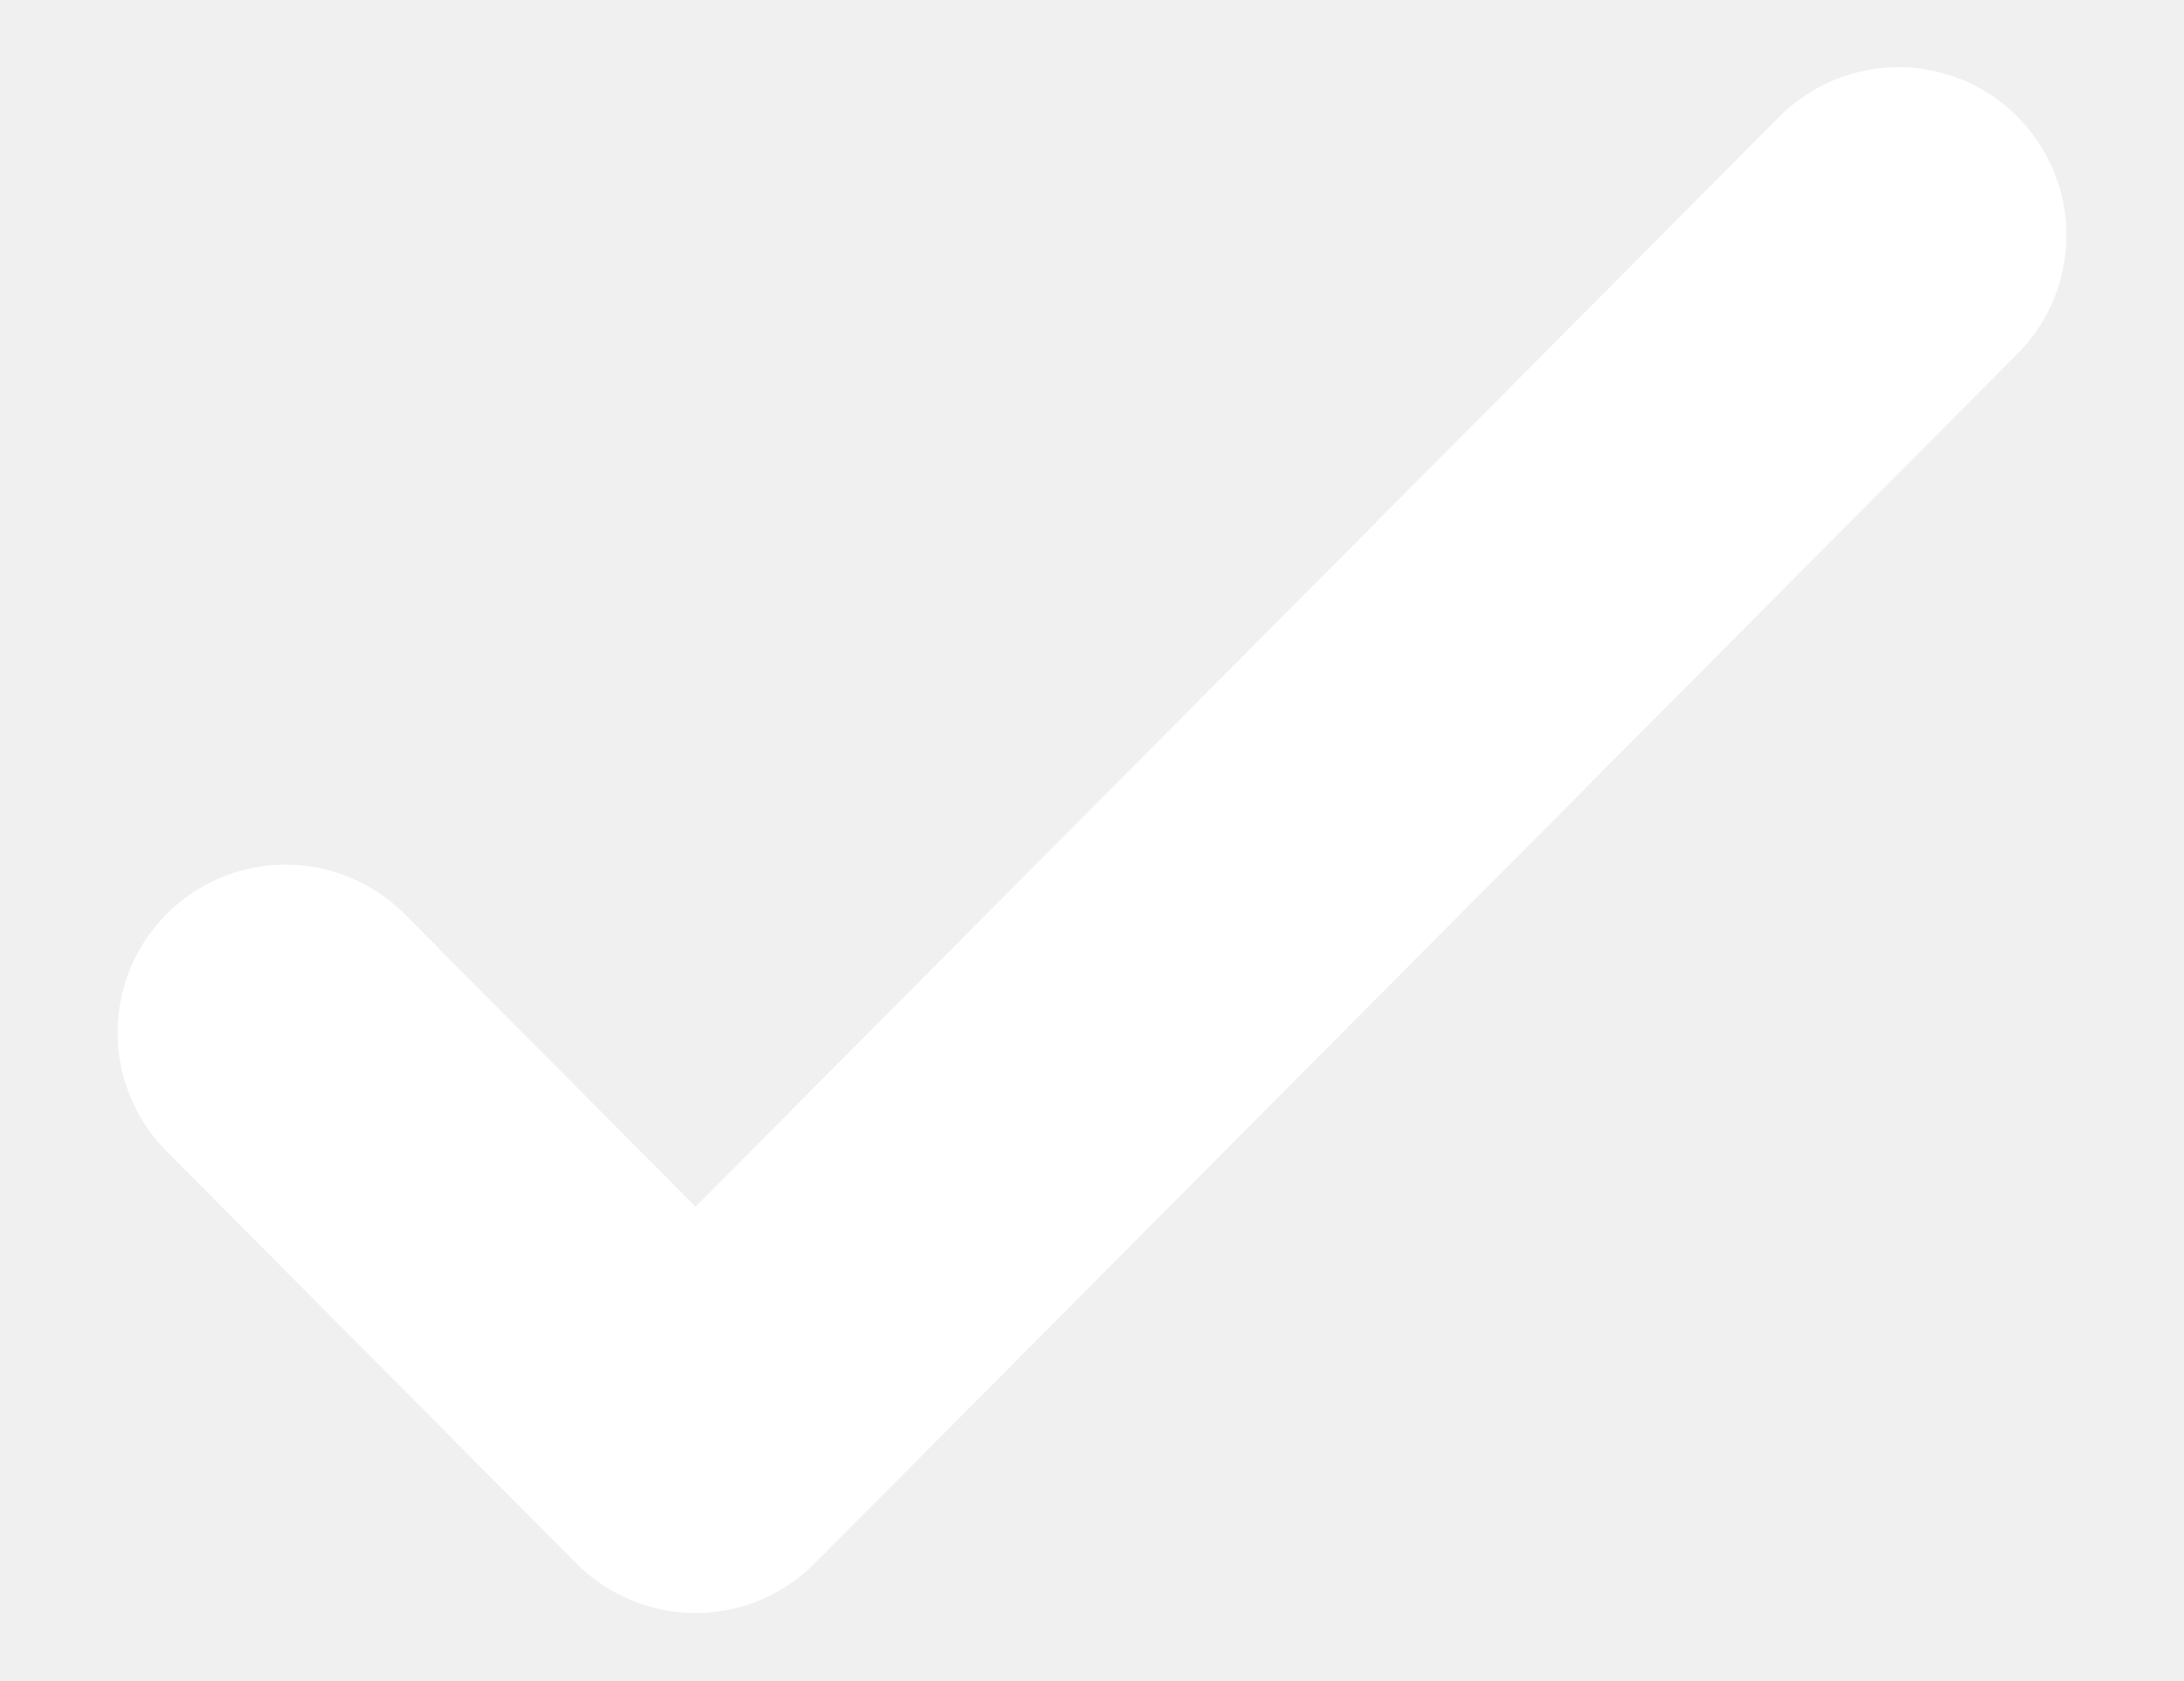
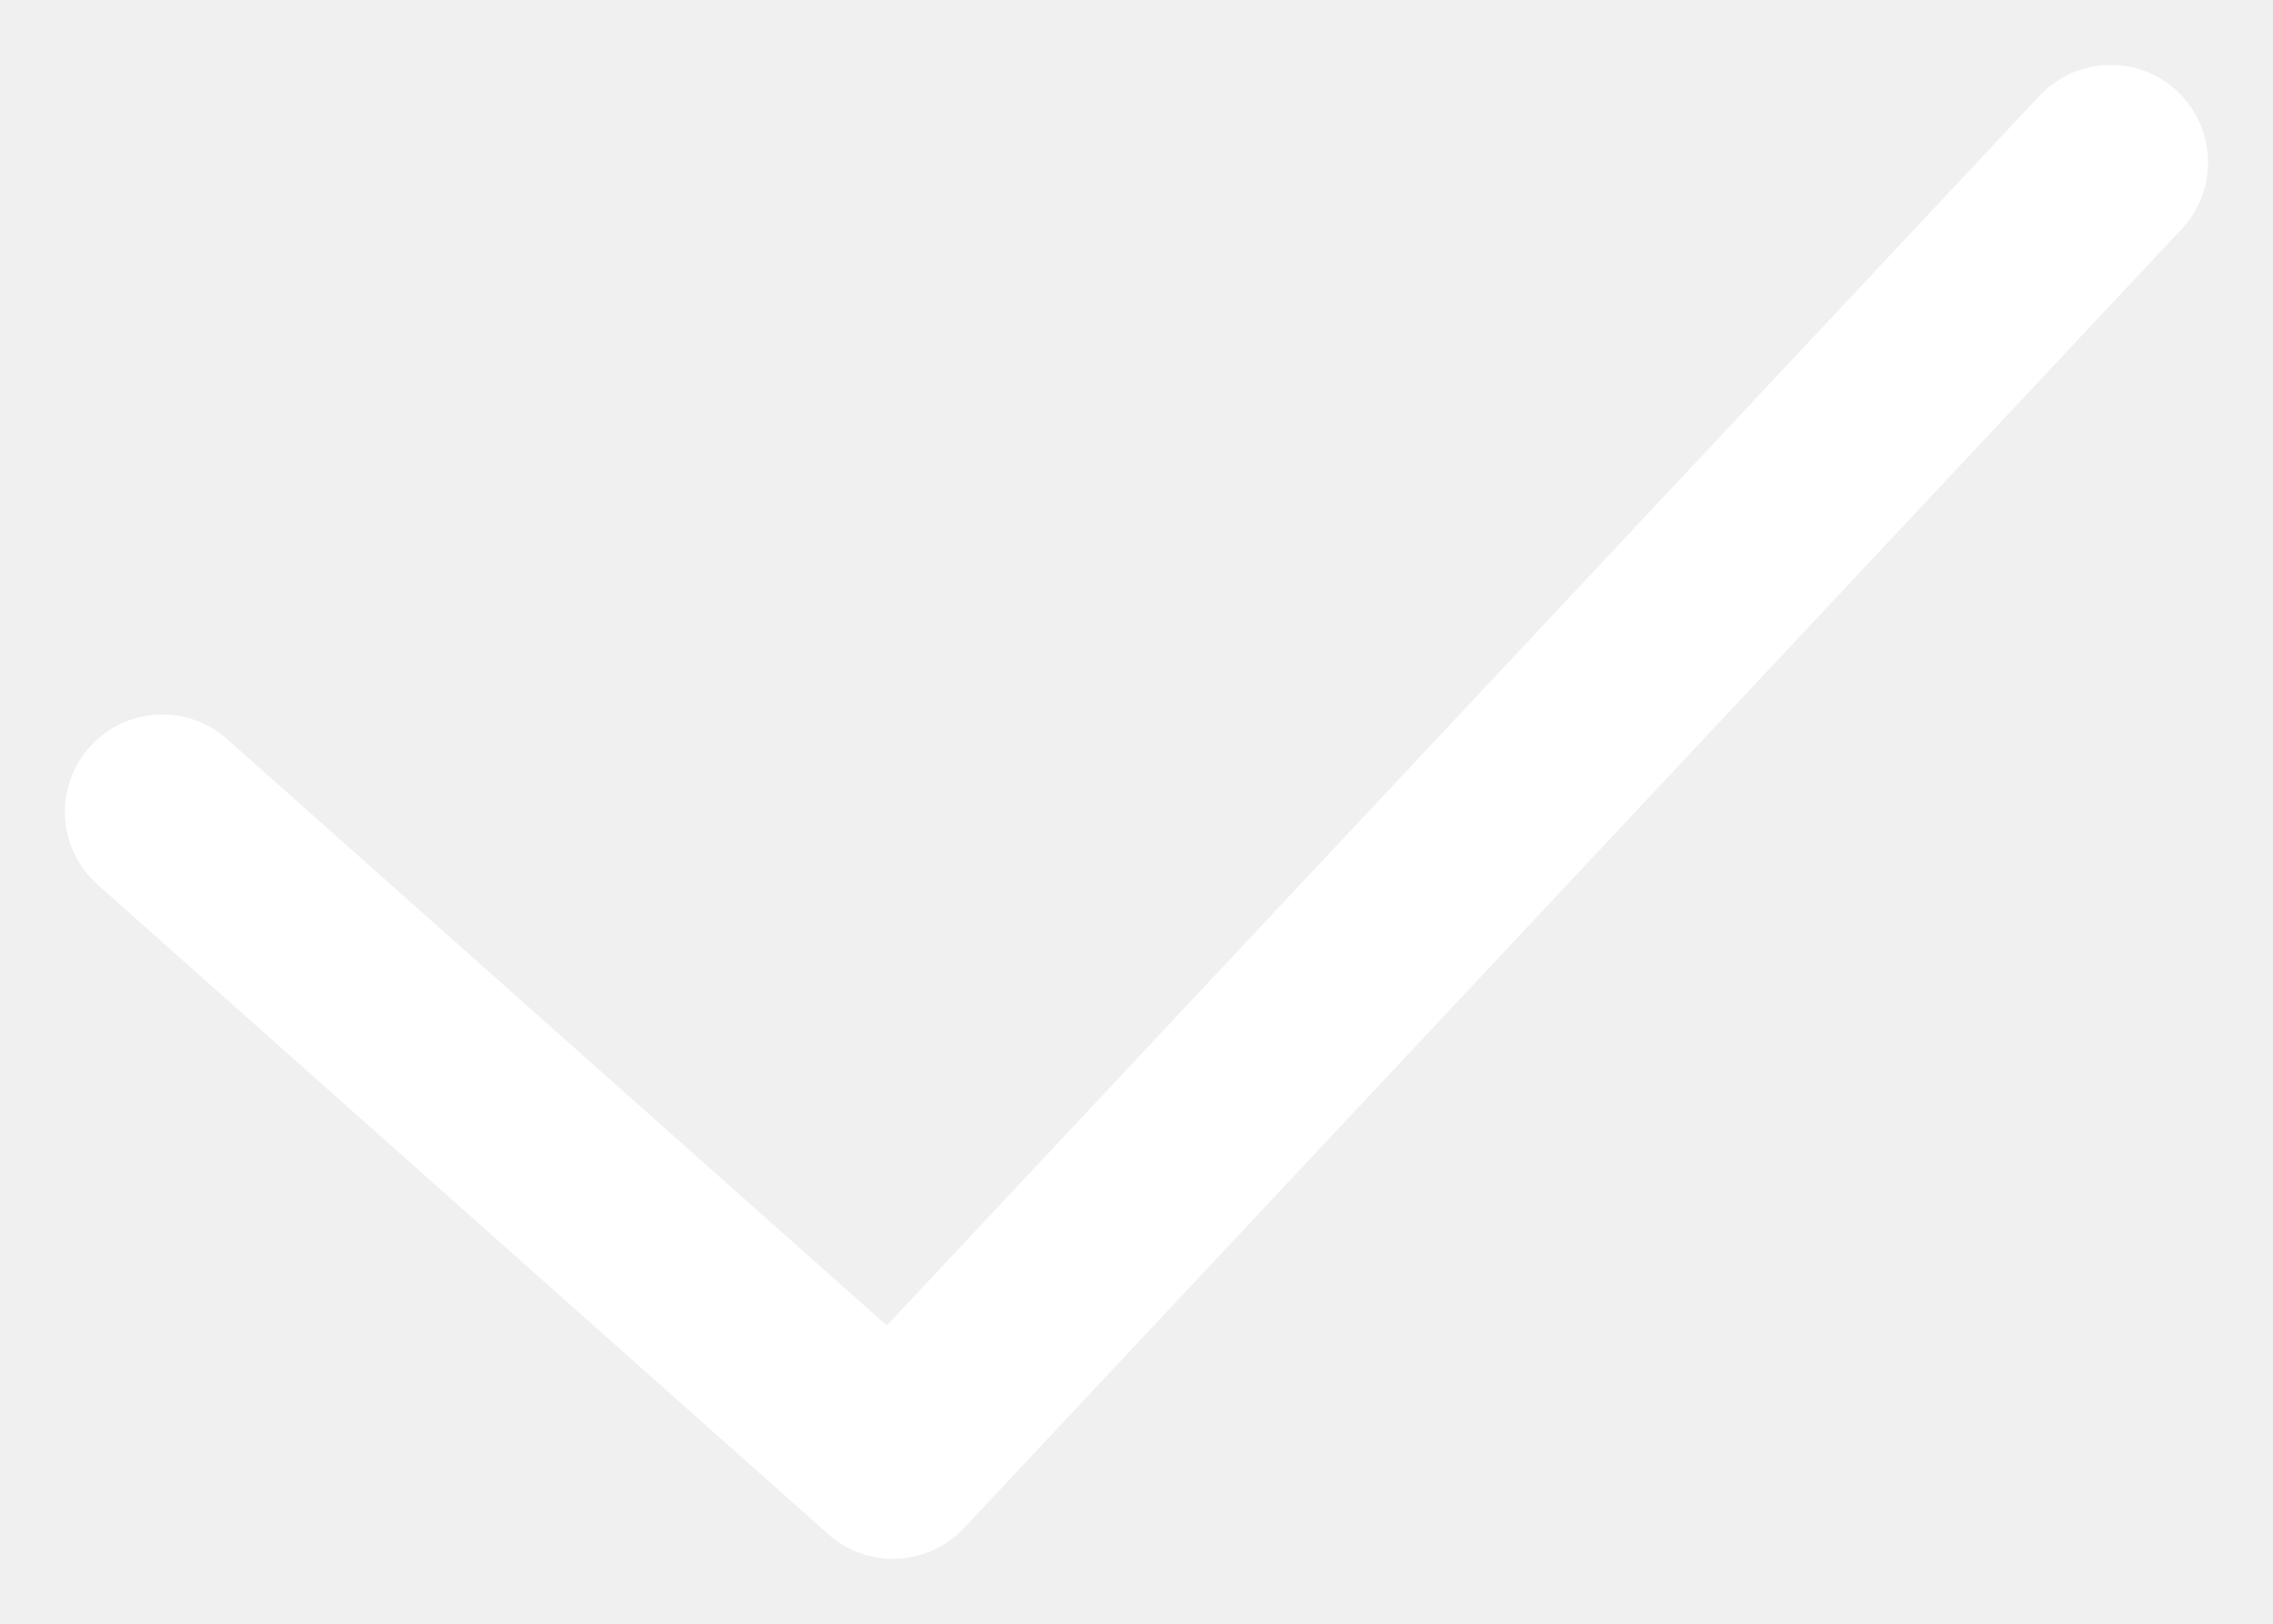
- <svg xmlns="http://www.w3.org/2000/svg" width="13" height="10" viewBox="0 0 13 10" fill="none">
-   <path d="M11.3 1.4L4.14 8.6L1.7 6.146" stroke="white" stroke-width="2" stroke-linecap="round" stroke-linejoin="round" />
+ <svg xmlns="http://www.w3.org/2000/svg" width="14" height="10" viewBox="0 0 14 10" fill="none">
+   <path d="M1 5L5.5 9L13 1" stroke="white" stroke-width="1.2" stroke-linecap="round" stroke-linejoin="round" />
</svg>
